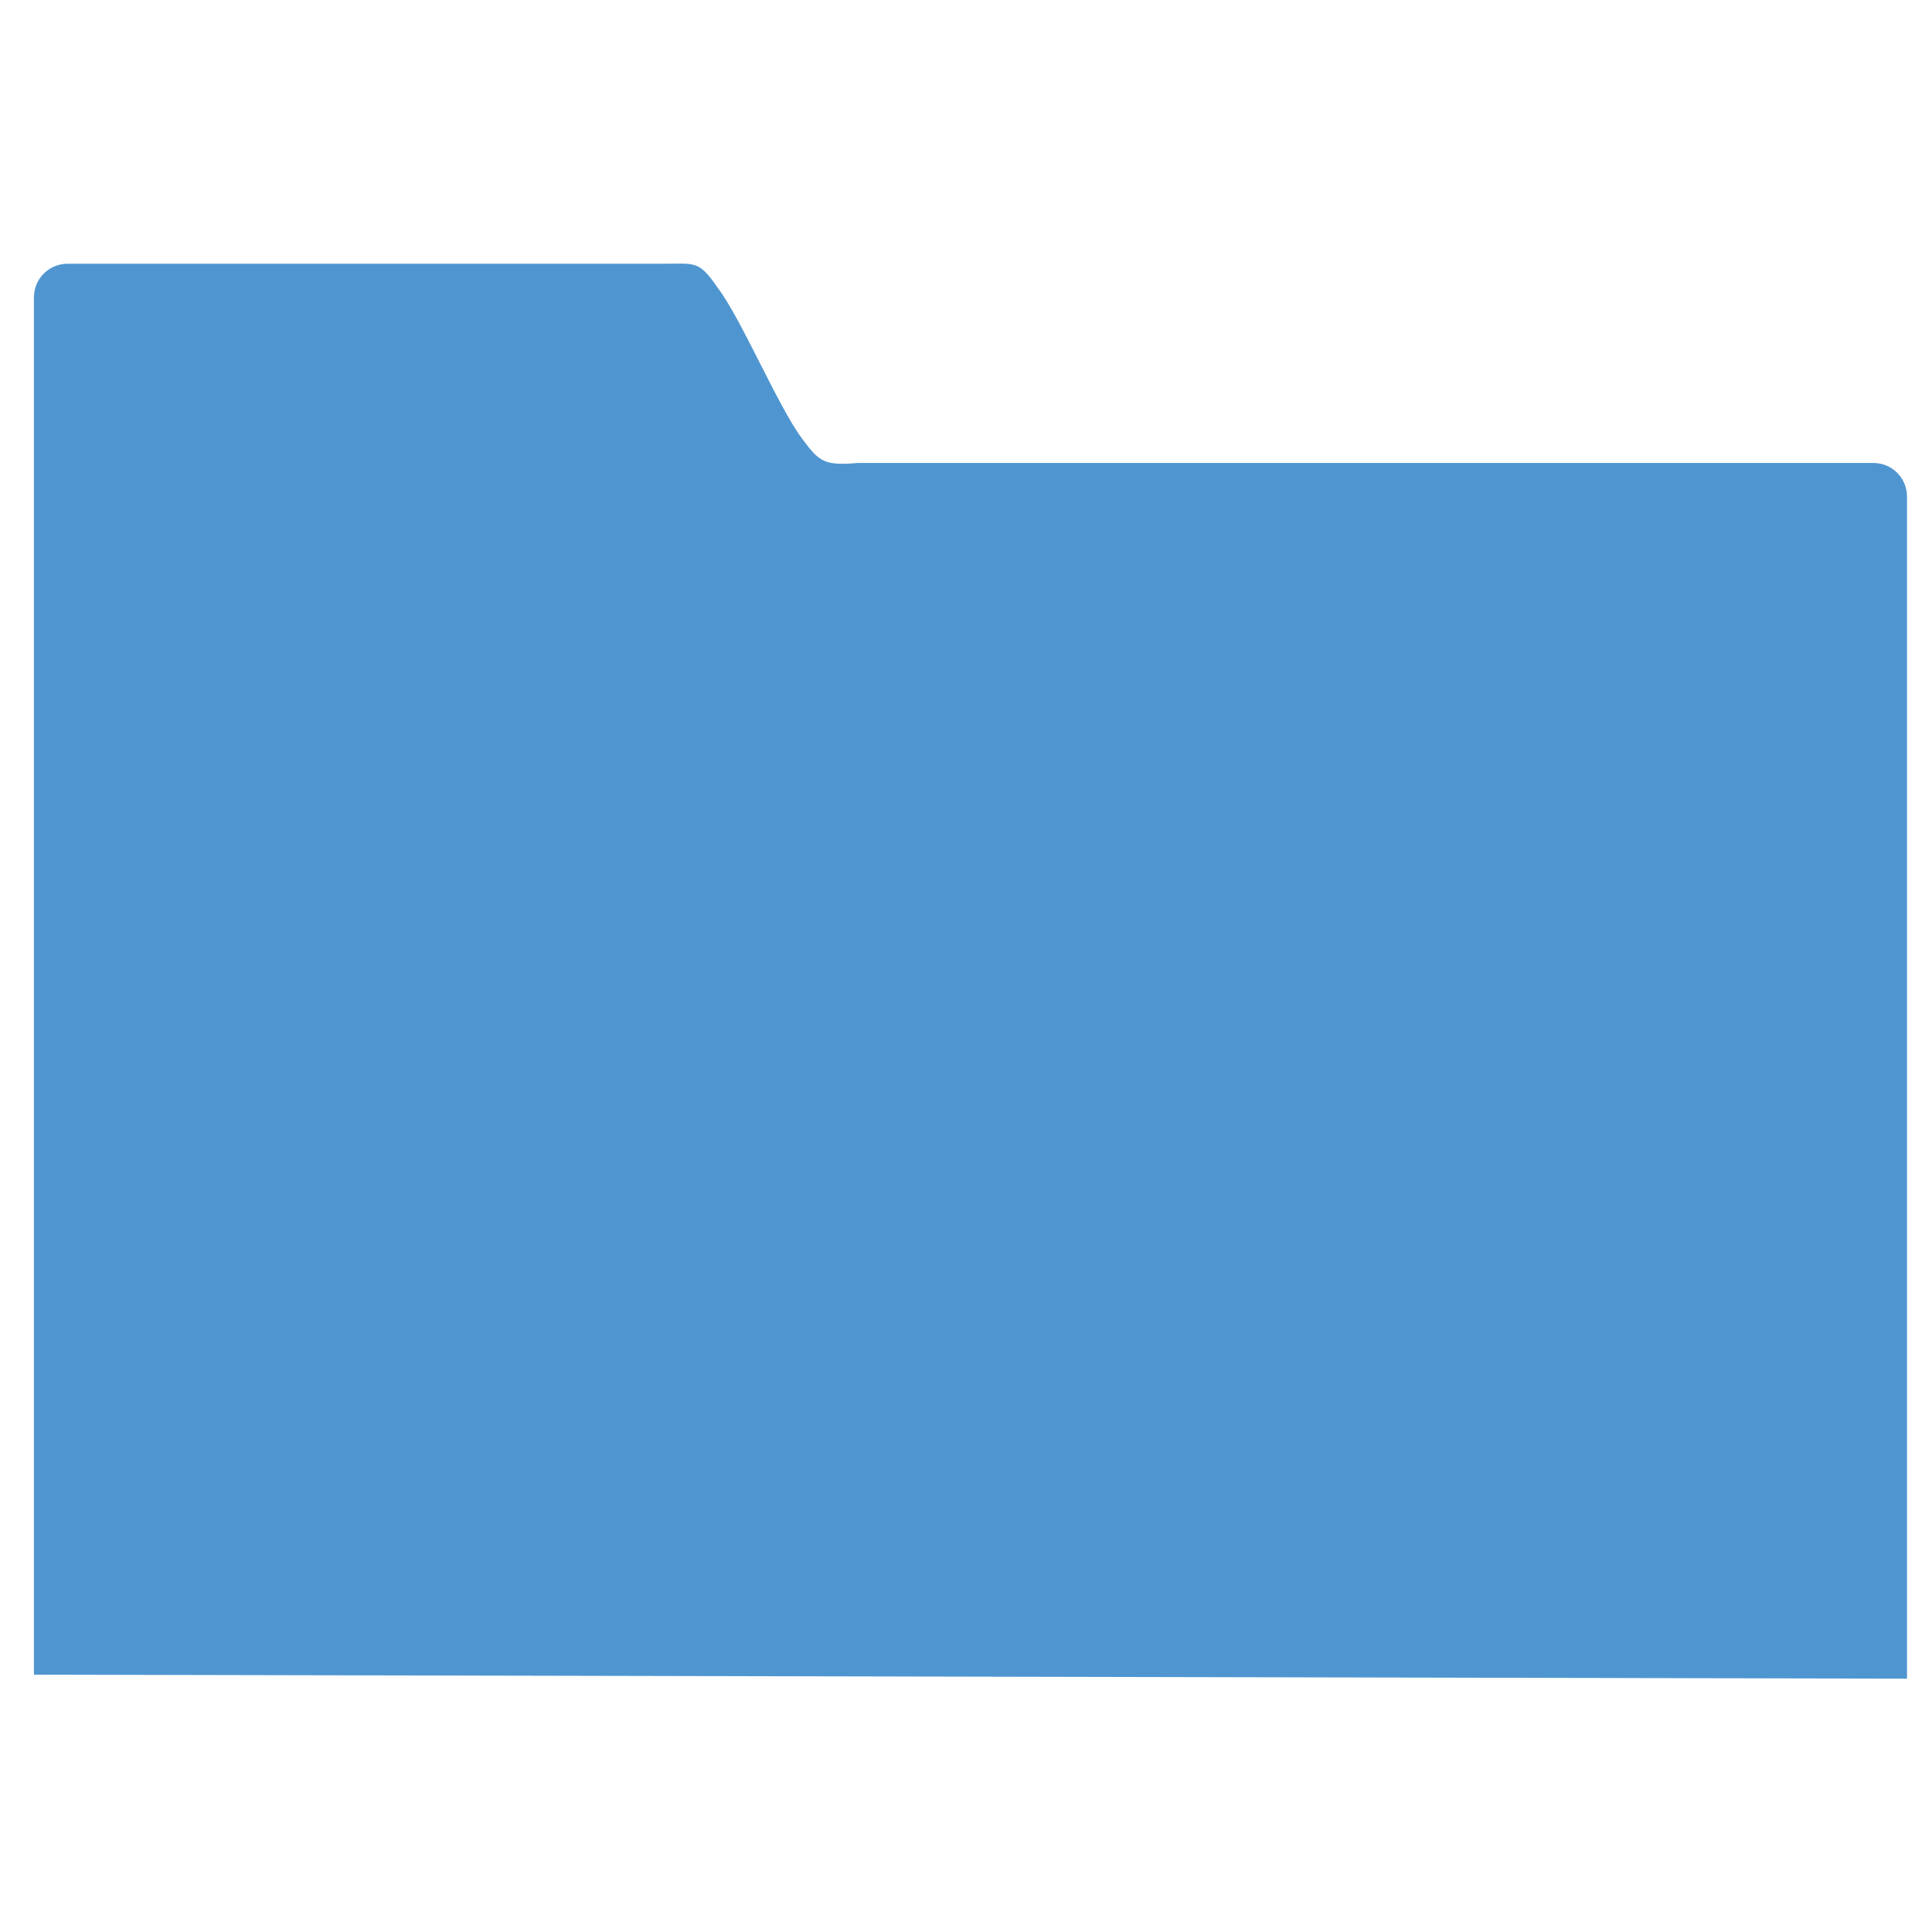
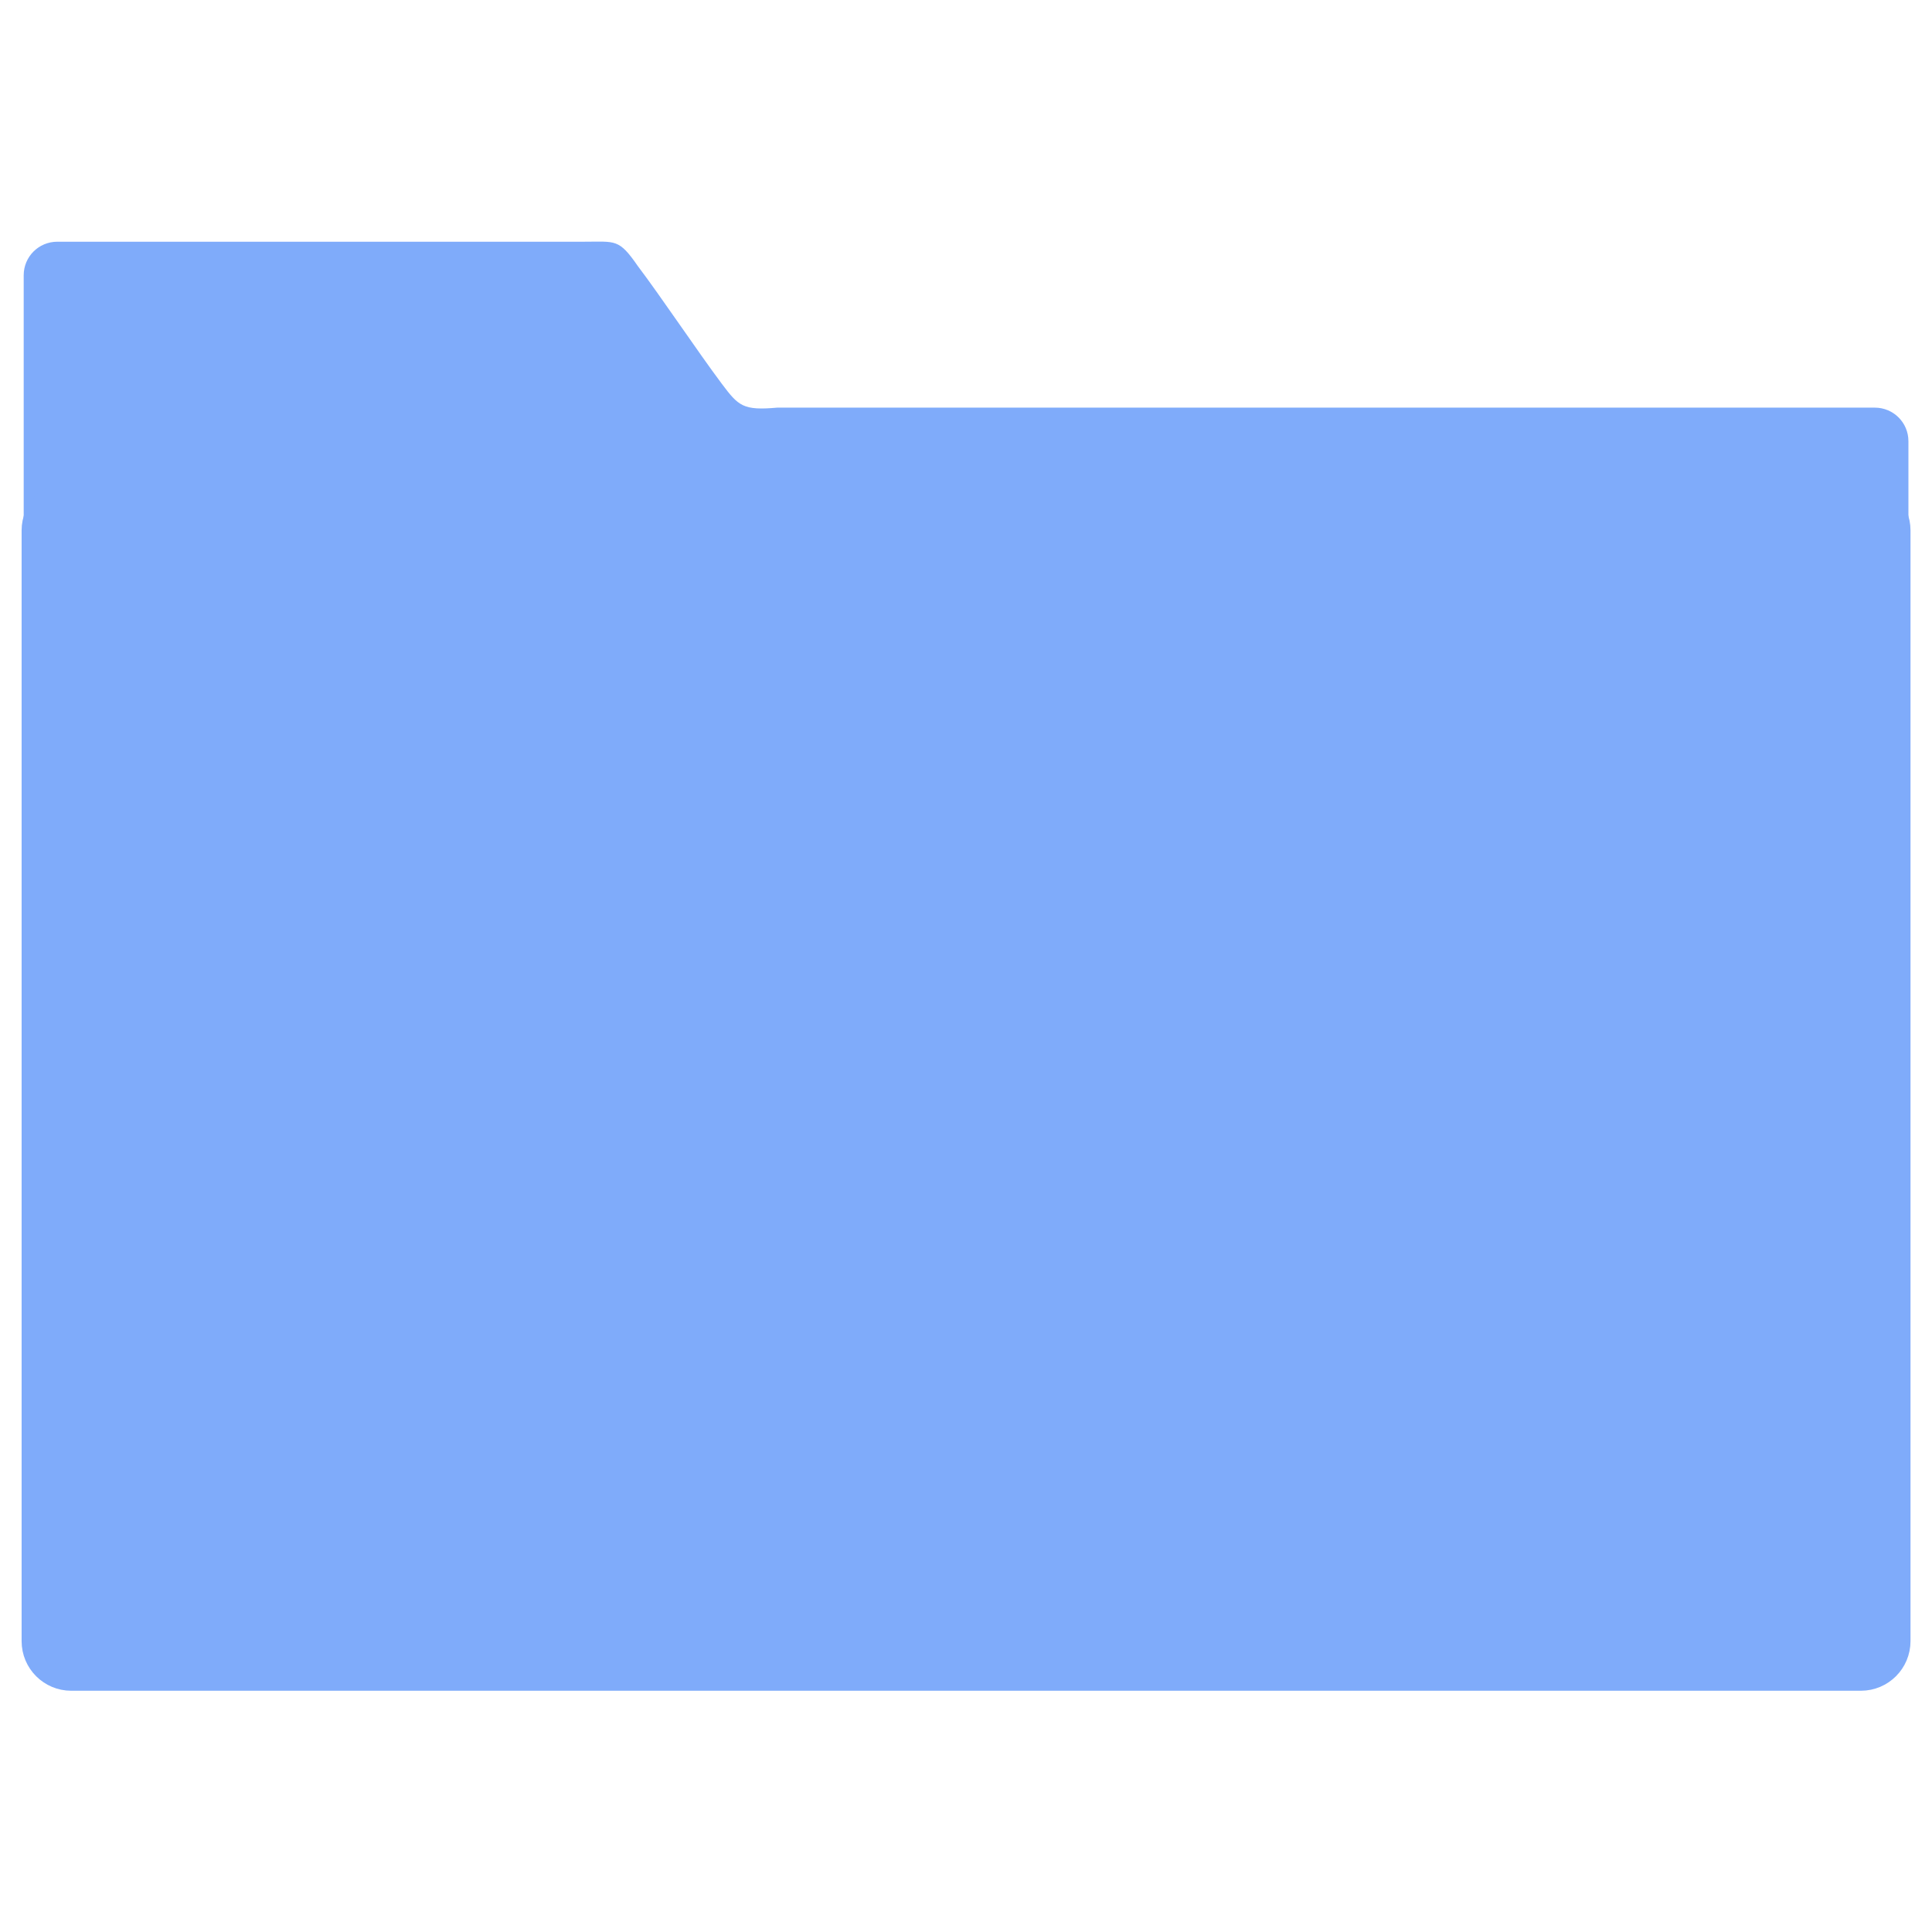
<svg xmlns="http://www.w3.org/2000/svg" viewBox="0 0 16 16">
-   <path style="fill:#4f96d1" d="M 0.561 2.184 C 0.406 2.184 0.281 2.308 0.281 2.463 L 0.281 13.869 L 15.793 13.902 L 15.793 4.113 C 15.793 3.958 15.669 3.834 15.514 3.834 L 7.105 3.834 C 6.821 3.859 6.783 3.821 6.643 3.633 C 6.443 3.366 6.142 2.645 5.945 2.385 C 5.788 2.157 5.762 2.184 5.5 2.184 L 0.561 2.184 z " />
+   <defs>
+     <linearGradient gradientUnits="userSpaceOnUse" y2="354.29" x2="-704.05" y1="647.77" x1="-701.19" id="0">
+       <stop stop-color="#7ba2fd" />
+       <stop offset="1" stop-color="#aec7ff" />
+     </linearGradient>
+   </defs>
+   <g transform="matrix(.04235 0 0 .04193 12.359-25.862)" fill="#60aae5" stroke="#4f96d1">
+     <g fill="#7fabfa" transform="matrix(.7872 0 0 .79524 415.34 430.11)">
+       <path d="m-884.1 294.78c-4.626 0-8.349 3.718-8.349 8.335v161.41l468.19 1v-121.2c0-4.618-3.724-8.335-8.35-8.335h-272.65c-8.51.751-9.607-.377-13.812-5.981-5.964-7.968-14.969-21.443-20.84-29.21-4.712-6.805-5.477-6.02-13.292-6.02z" stroke="none" color="#000" />
+       <rect y="356.85" x="-890.28" height="295.13" width="463.85" stroke="url(#0)" stroke-width="2.378" rx="9.63" />
+     </g>
+     <rect transform="matrix(.7872 0 0 .79524 415.34 430.11)" y="356.85" x="-890.28" height="295.13" width="463.85" fill="none" stroke="#7fabfa" stroke-linejoin="round" stroke-linecap="round" stroke-width="5.376" rx="9.63" />
+   </g>
</svg>
